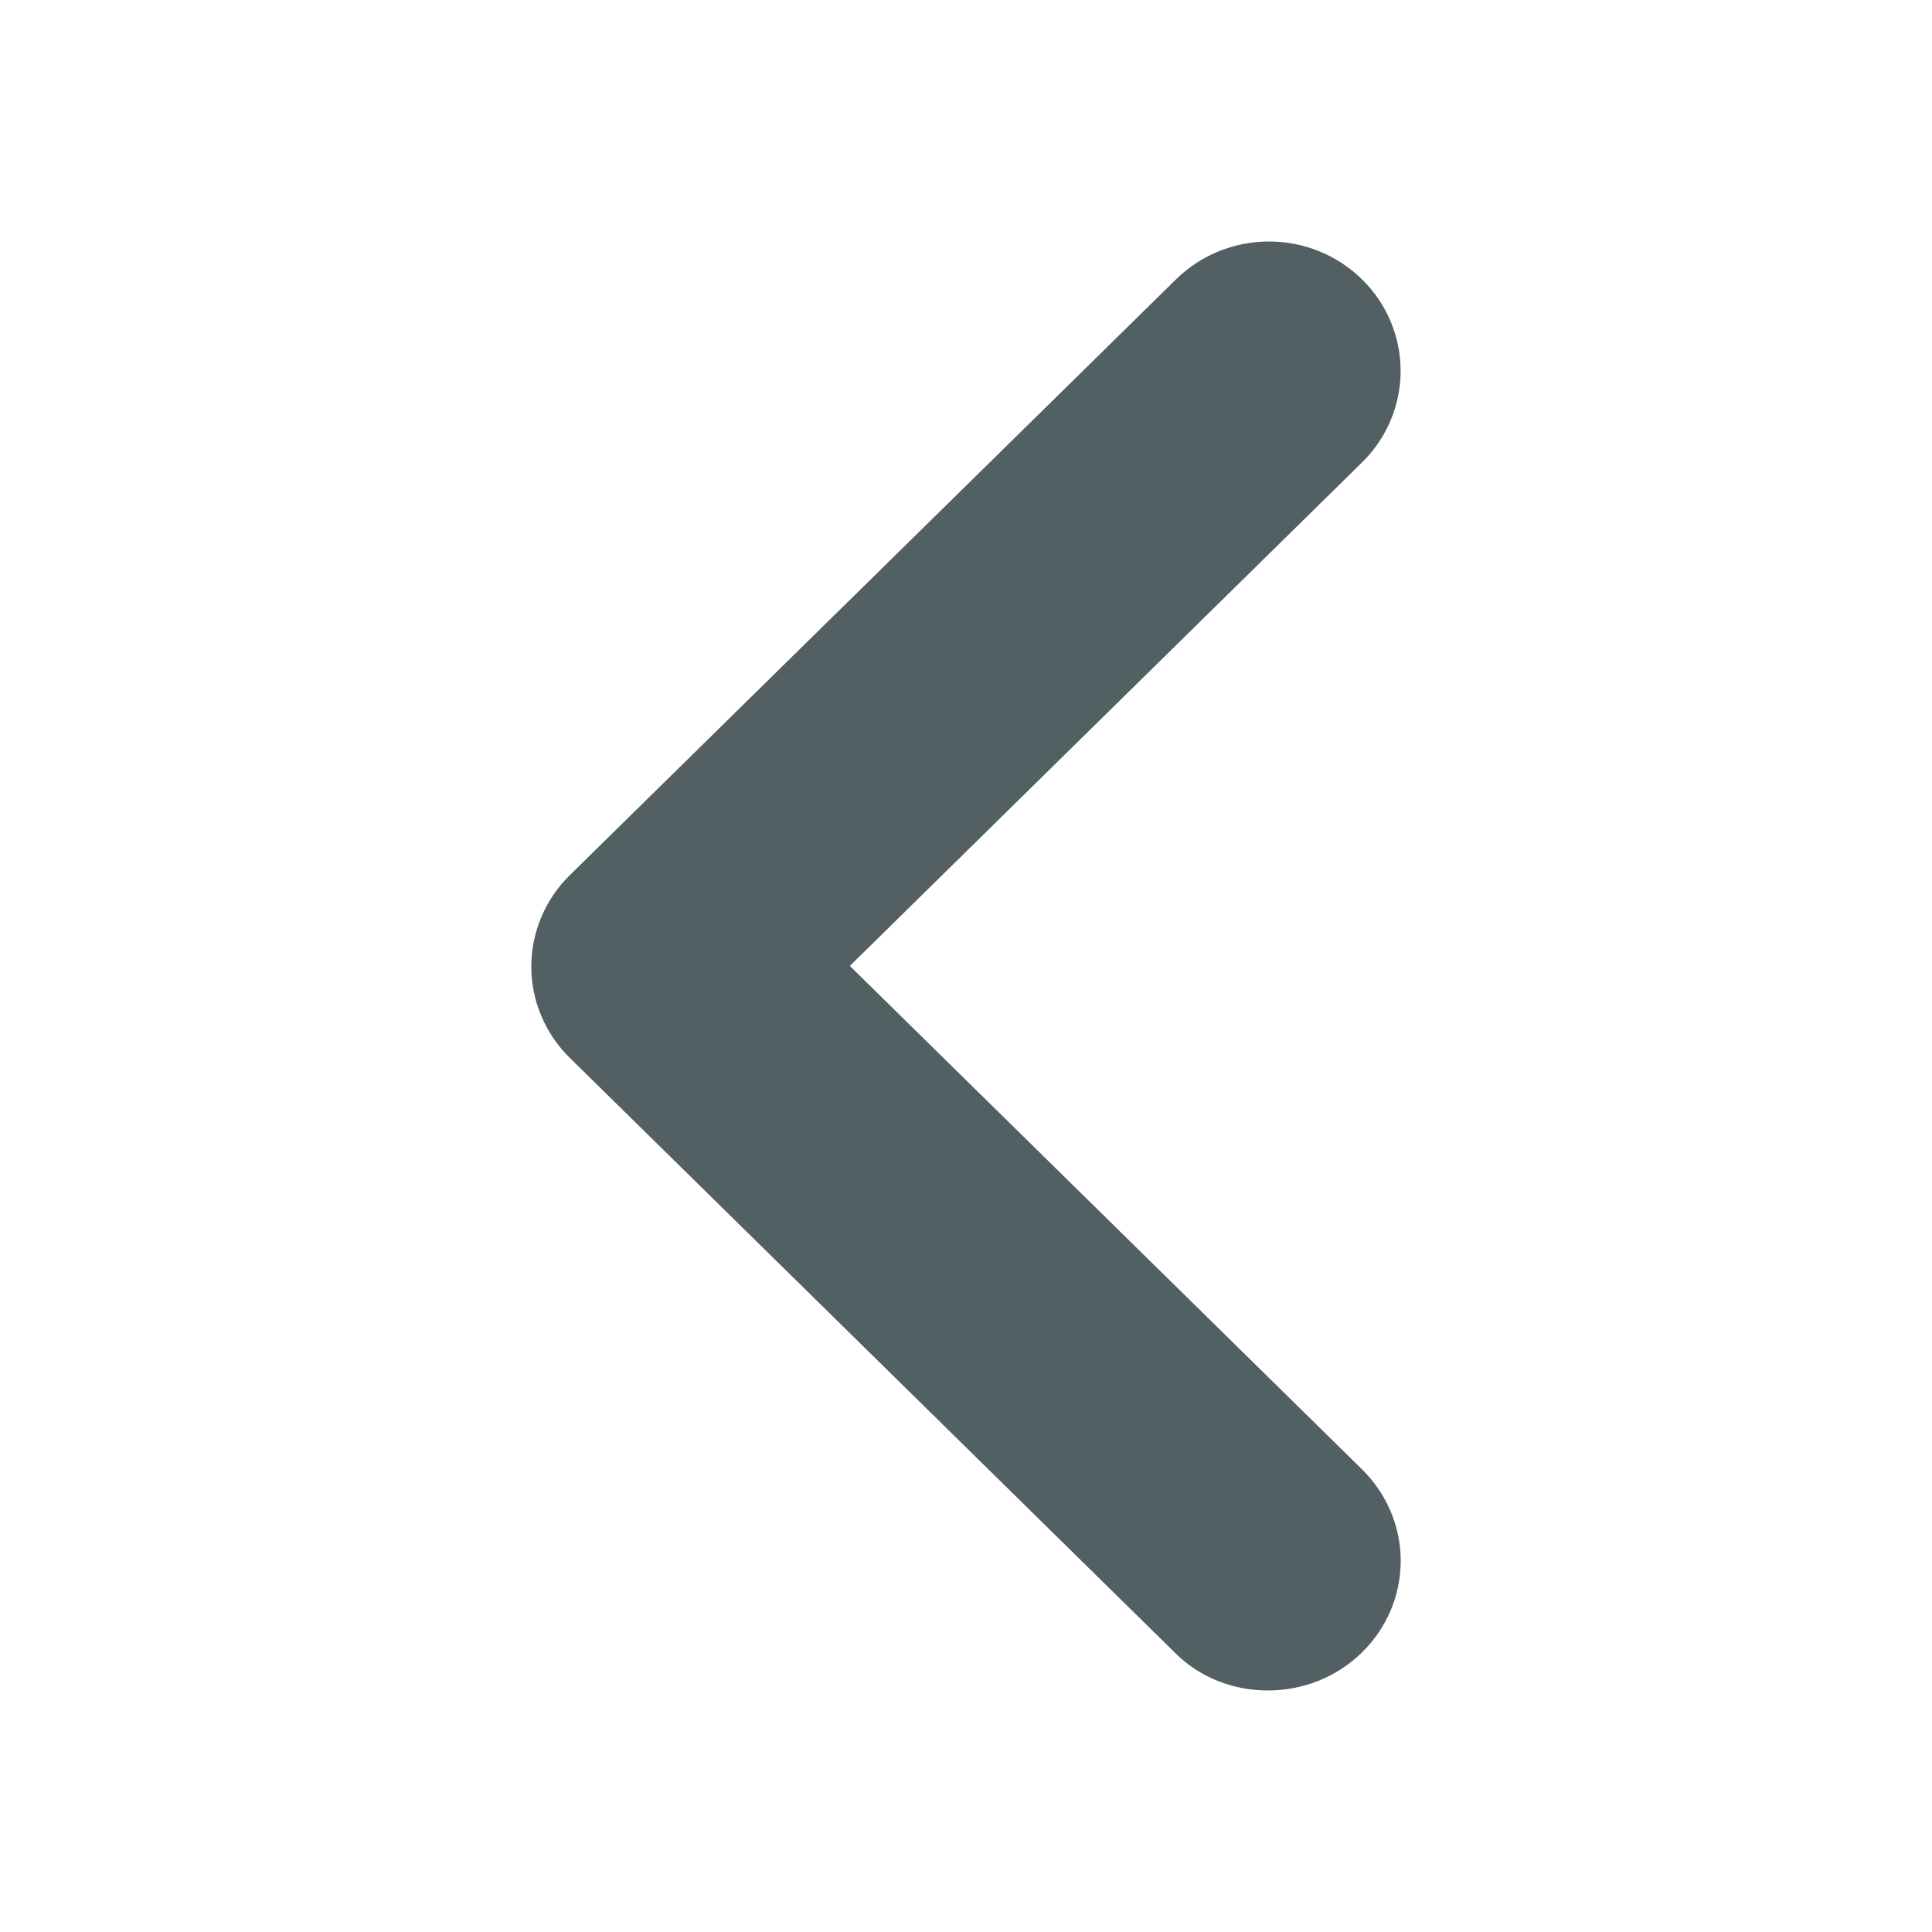
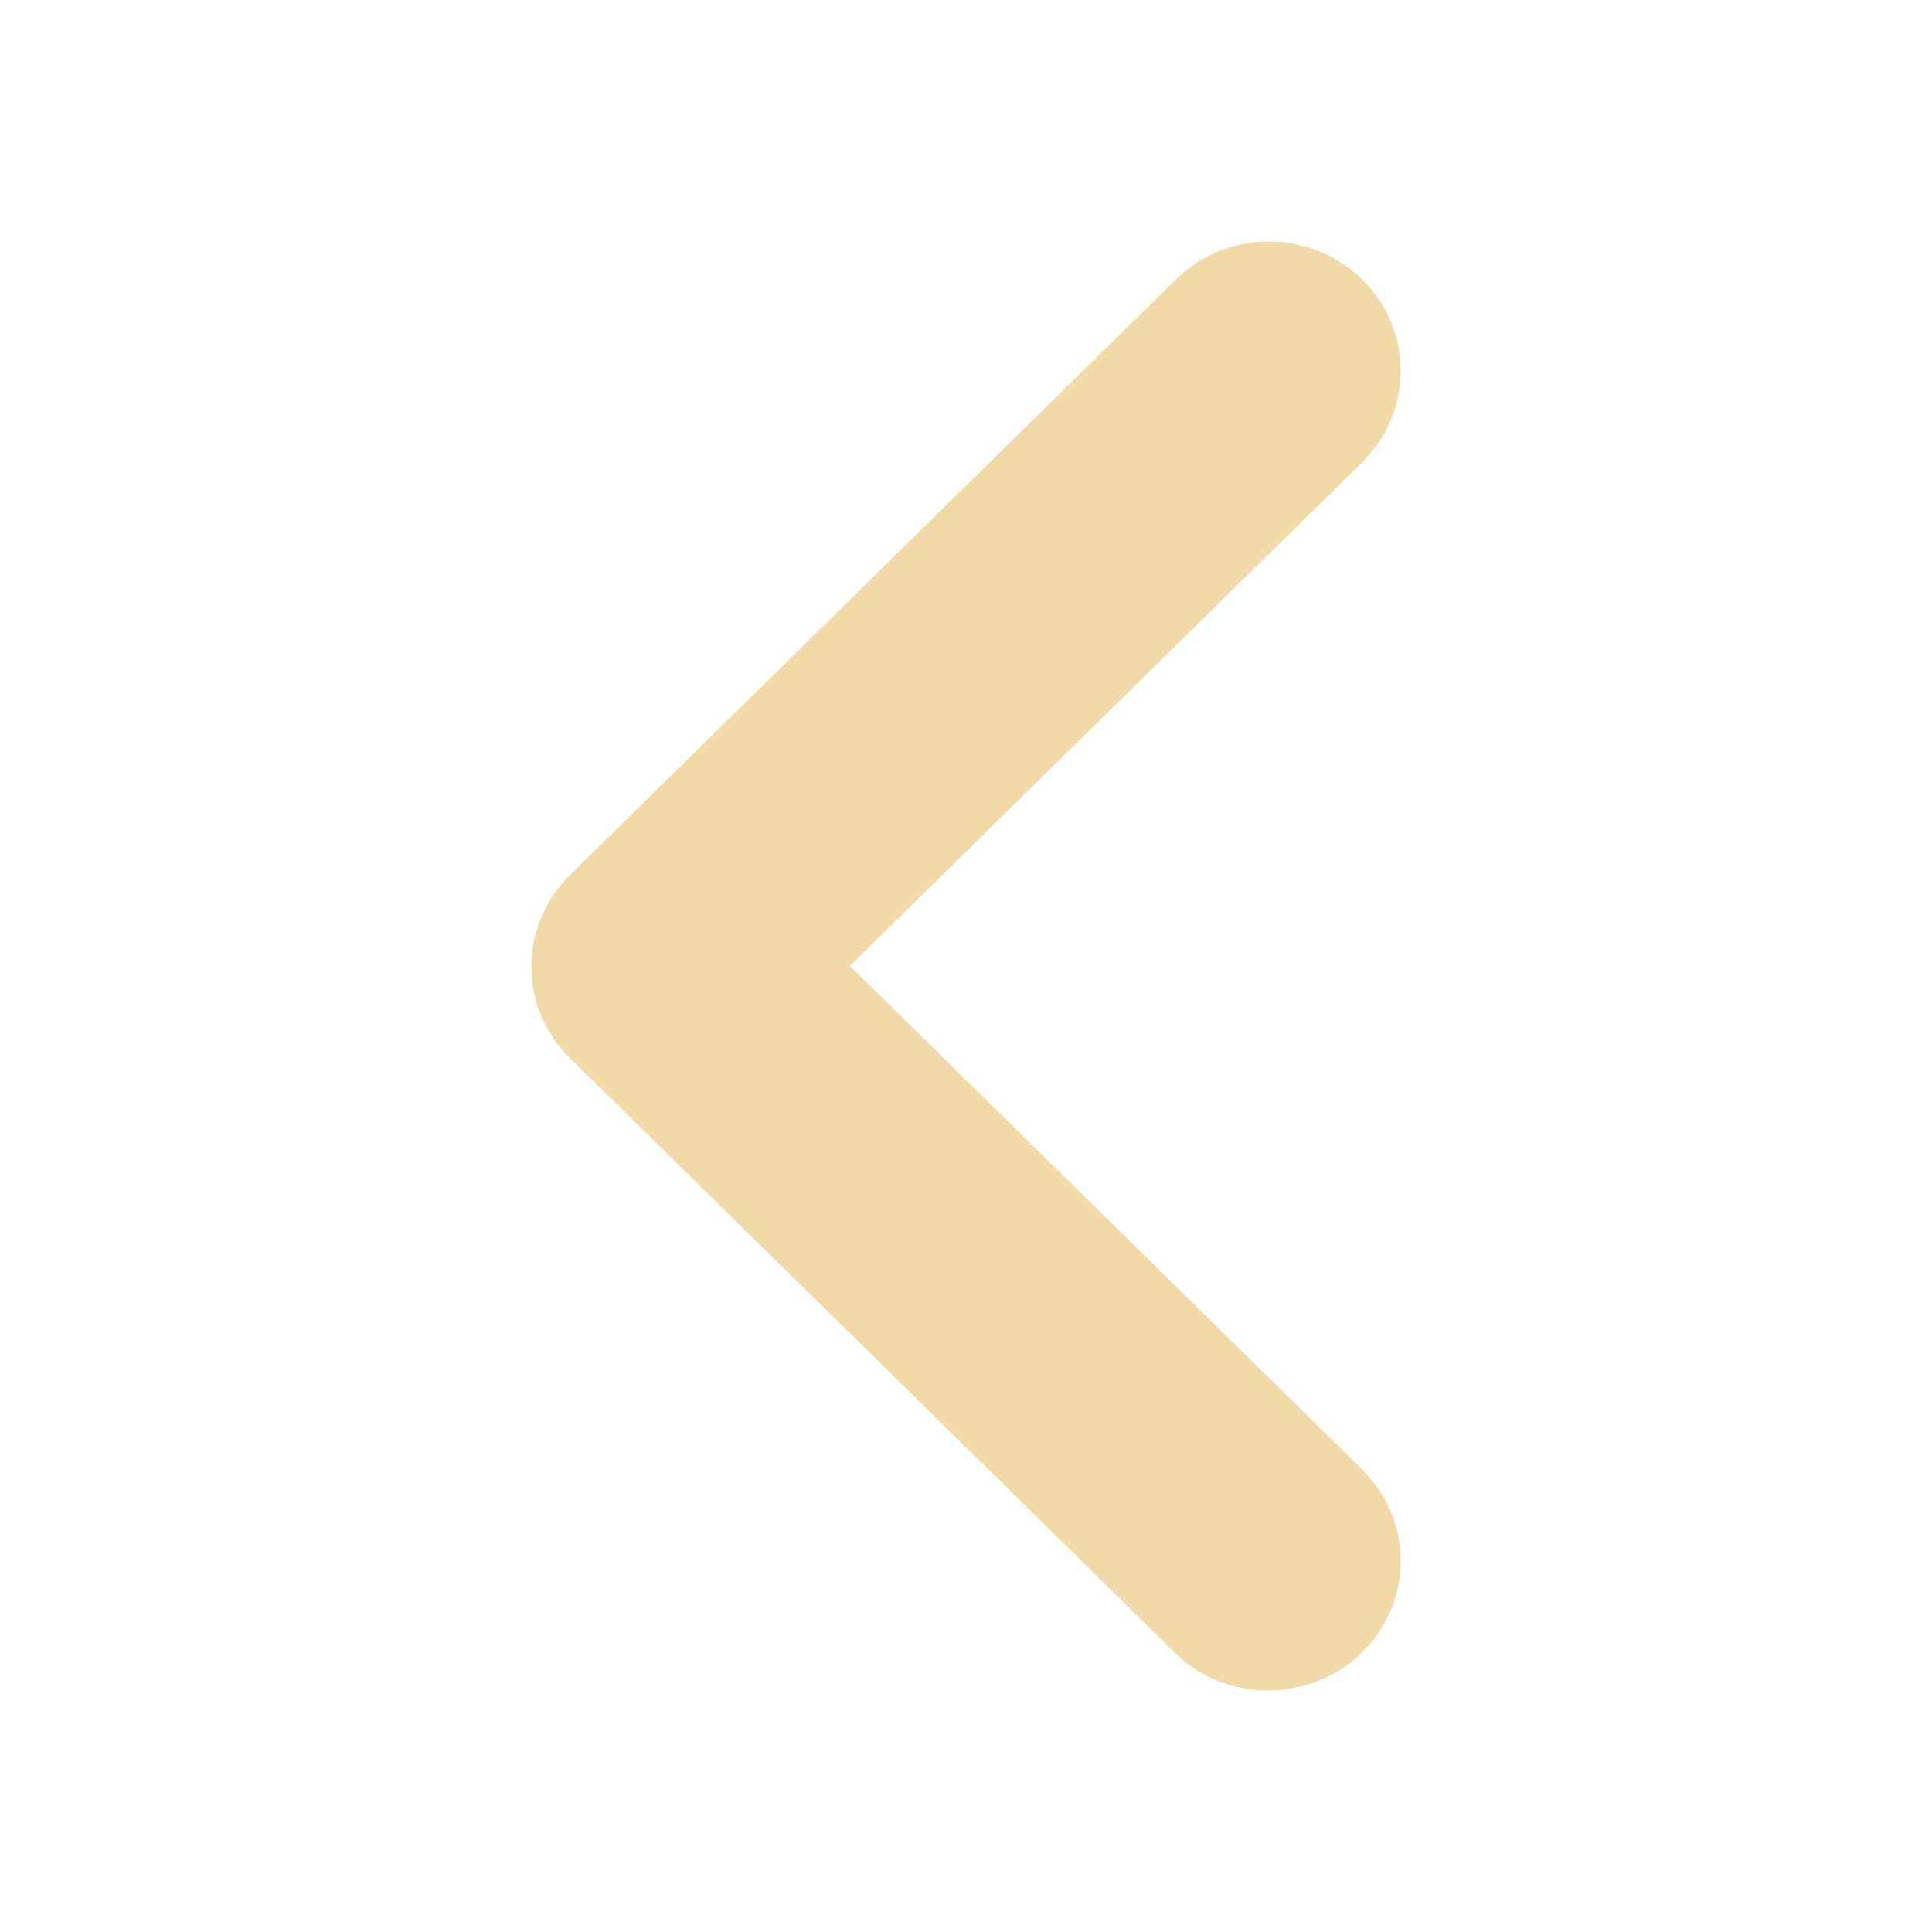
<svg xmlns="http://www.w3.org/2000/svg" width="24" height="24" viewBox="0 0 24 24" fill="none">
-   <path d="M16.92 20.526C17.072 20.377 17.193 20.2 17.275 20.005C17.358 19.81 17.4 19.601 17.4 19.39C17.4 19.179 17.358 18.97 17.275 18.775C17.193 18.58 17.072 18.403 16.92 18.253L10.557 11.999L16.92 5.744C17.227 5.442 17.399 5.034 17.399 4.607C17.399 4.181 17.227 3.772 16.92 3.471C16.614 3.169 16.198 3 15.764 3C15.33 3 14.915 3.169 14.608 3.471L7.08 10.87C6.928 11.019 6.807 11.196 6.725 11.392C6.642 11.586 6.6 11.796 6.6 12.007C6.6 12.218 6.642 12.427 6.725 12.622C6.807 12.817 6.928 12.994 7.08 13.143L14.608 20.543C15.231 21.155 16.281 21.155 16.92 20.526Z" fill="#525F63" />
+   <path d="M16.92 20.526C17.072 20.377 17.193 20.2 17.275 20.005C17.358 19.81 17.4 19.601 17.4 19.39C17.4 19.179 17.358 18.97 17.275 18.775C17.193 18.58 17.072 18.403 16.92 18.253L10.557 11.999L16.92 5.744C17.227 5.442 17.399 5.034 17.399 4.607C17.399 4.181 17.227 3.772 16.92 3.471C16.614 3.169 16.198 3 15.764 3C15.33 3 14.915 3.169 14.608 3.471L7.08 10.87C6.928 11.019 6.807 11.196 6.725 11.392C6.642 11.586 6.6 11.796 6.6 12.007C6.6 12.218 6.642 12.427 6.725 12.622C6.807 12.817 6.928 12.994 7.08 13.143L14.608 20.543C15.231 21.155 16.281 21.155 16.92 20.526Z" fill="rgb(242,217,168)" />
</svg>
